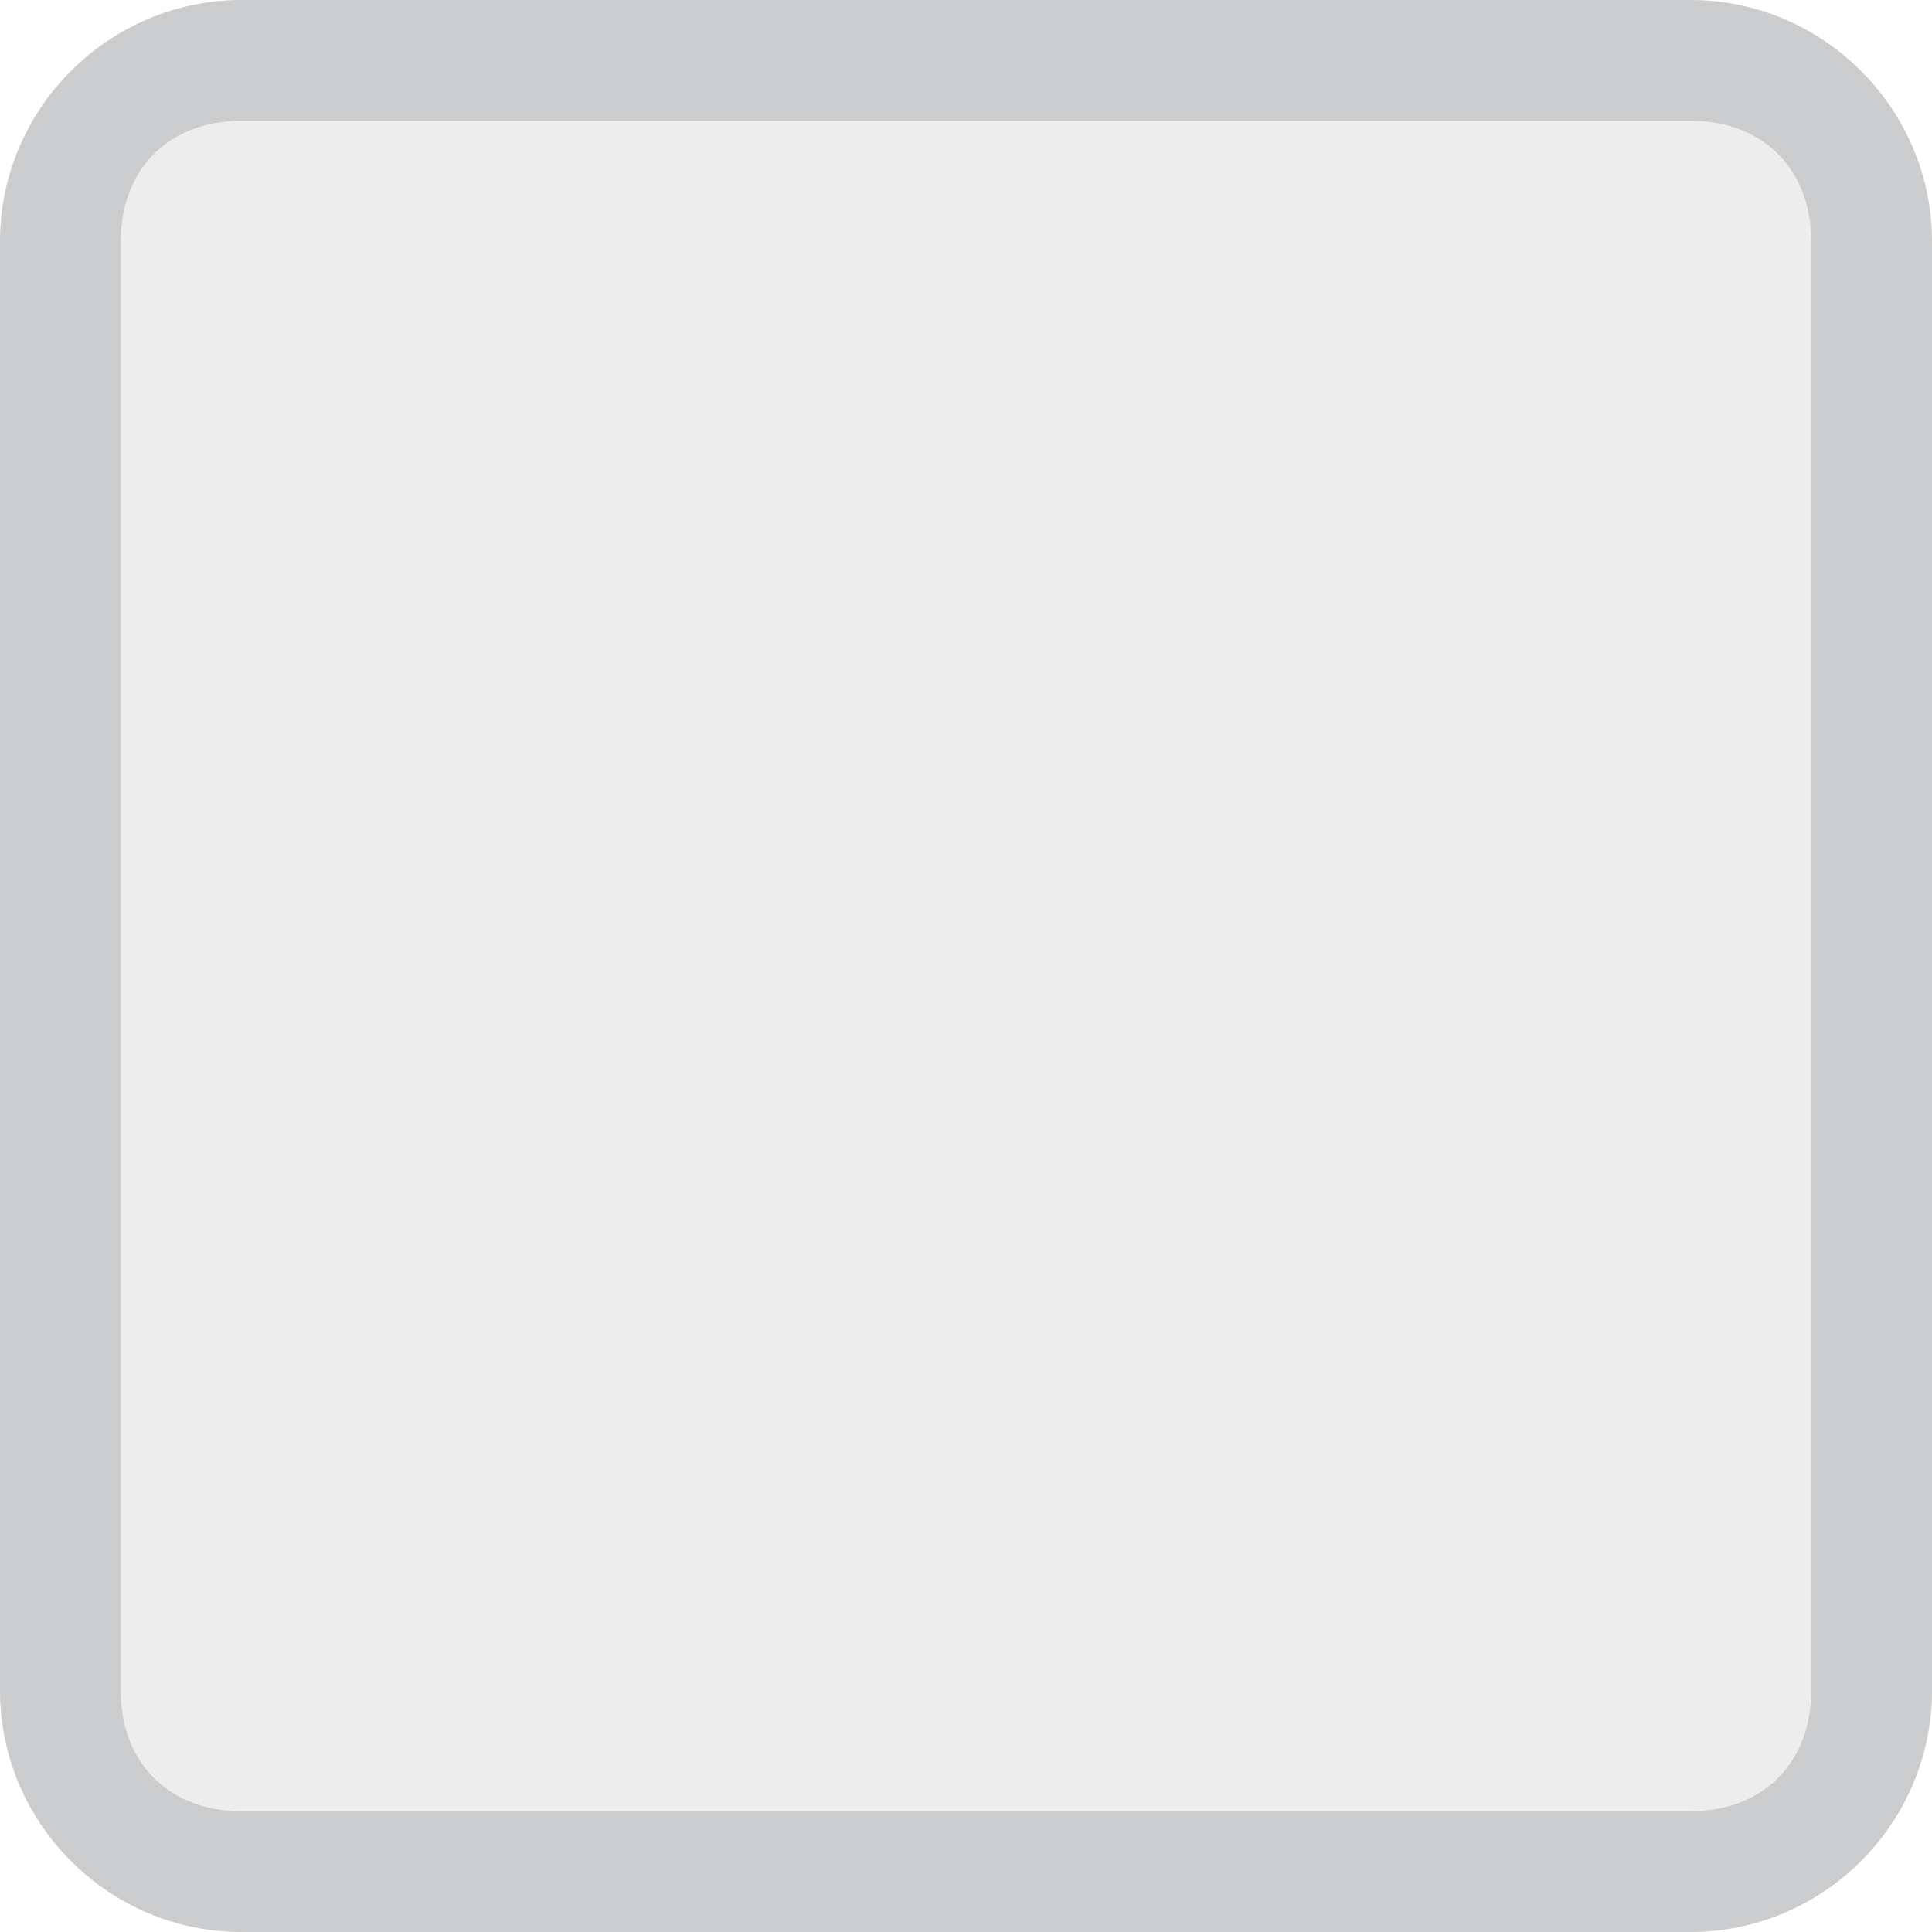
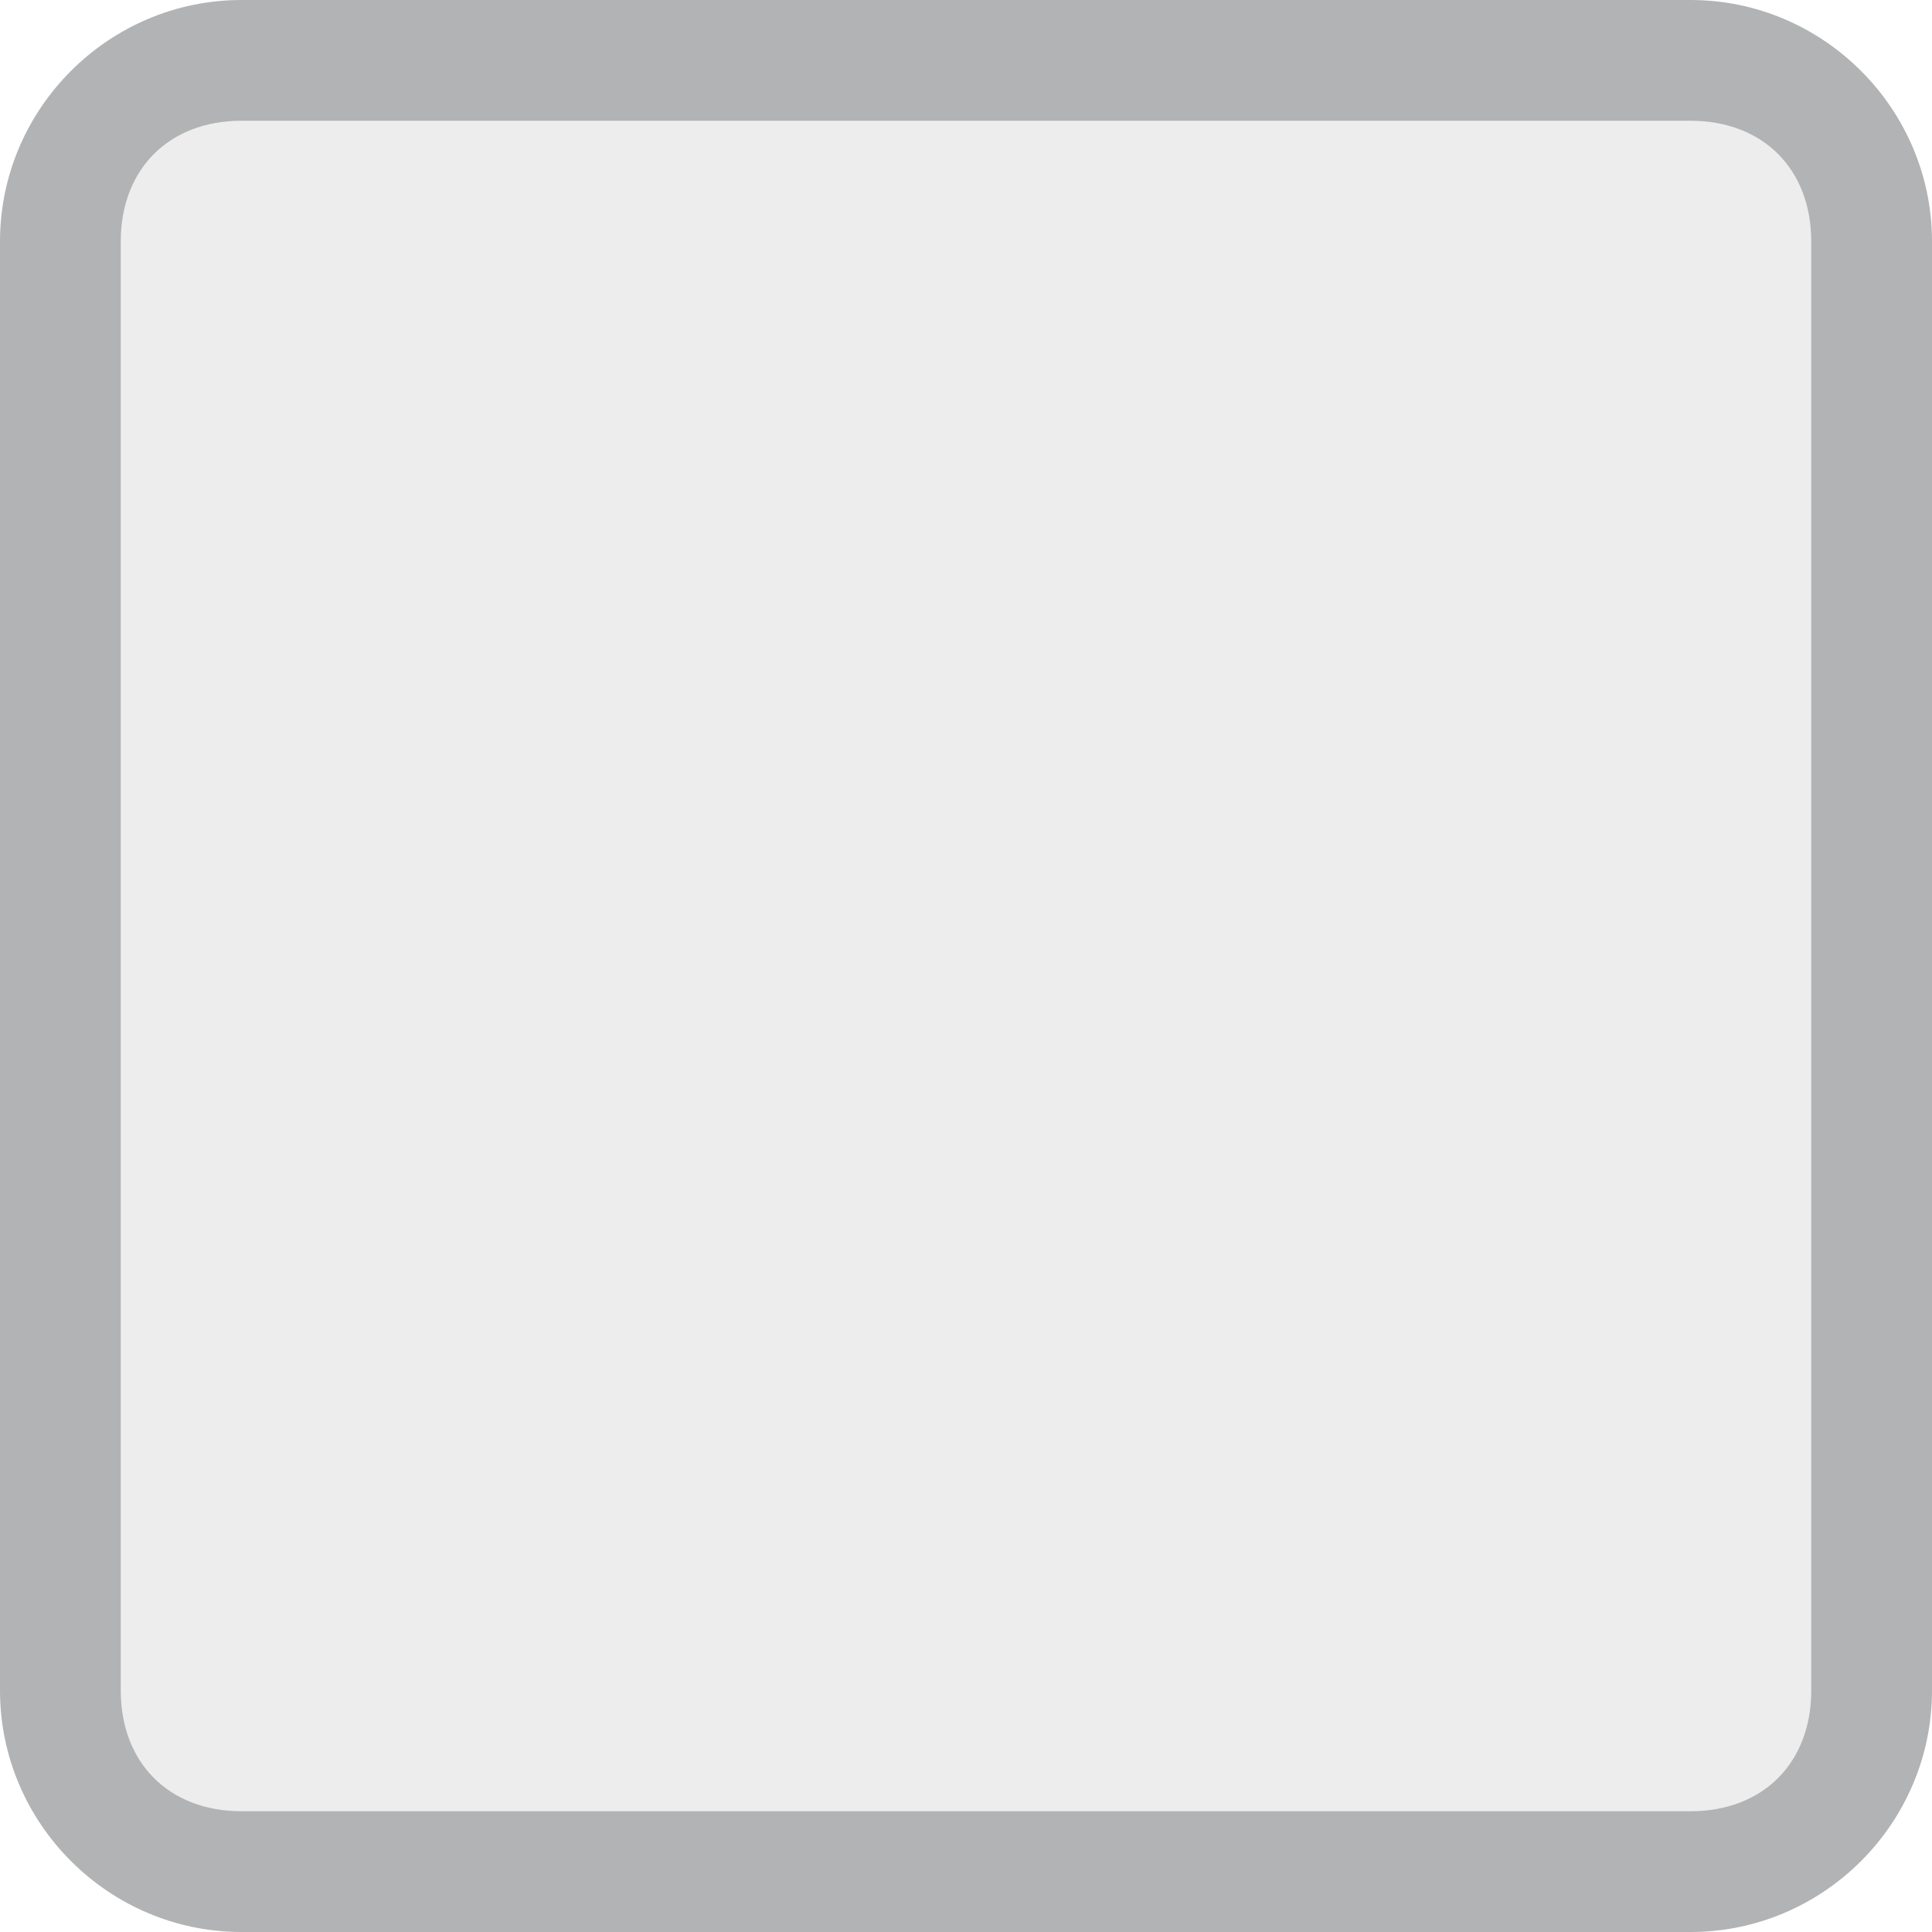
<svg xmlns="http://www.w3.org/2000/svg" id="Layer_2" viewBox="-8 8 16 16">
-   <style>.st0{fill:#ededee}.st1{fill:#cbcccd}</style>
+   <style>.st0{fill:#ededee}.st1{fill:#b1b3b4}</style>
  <path class="st0" d="M-6 23.5c-.8 0-1.5-.7-1.5-1.5V10c0-.8.7-1.5 1.5-1.5H6c.8 0 1.5.7 1.5 1.5v12c0 .8-.7 1.5-1.5 1.5H-6z" />
  <path class="st1" d="M6 9c.6 0 1 .4 1 1v12c0 .6-.4 1-1 1H-6c-.6 0-1-.4-1-1V10c0-.6.4-1 1-1H6m0-1H-6c-1.1 0-2 .9-2 2v12c0 1.1.9 2 2 2H6c1.1 0 2-.9 2-2V10c0-1.1-.9-2-2-2z" />
</svg>
